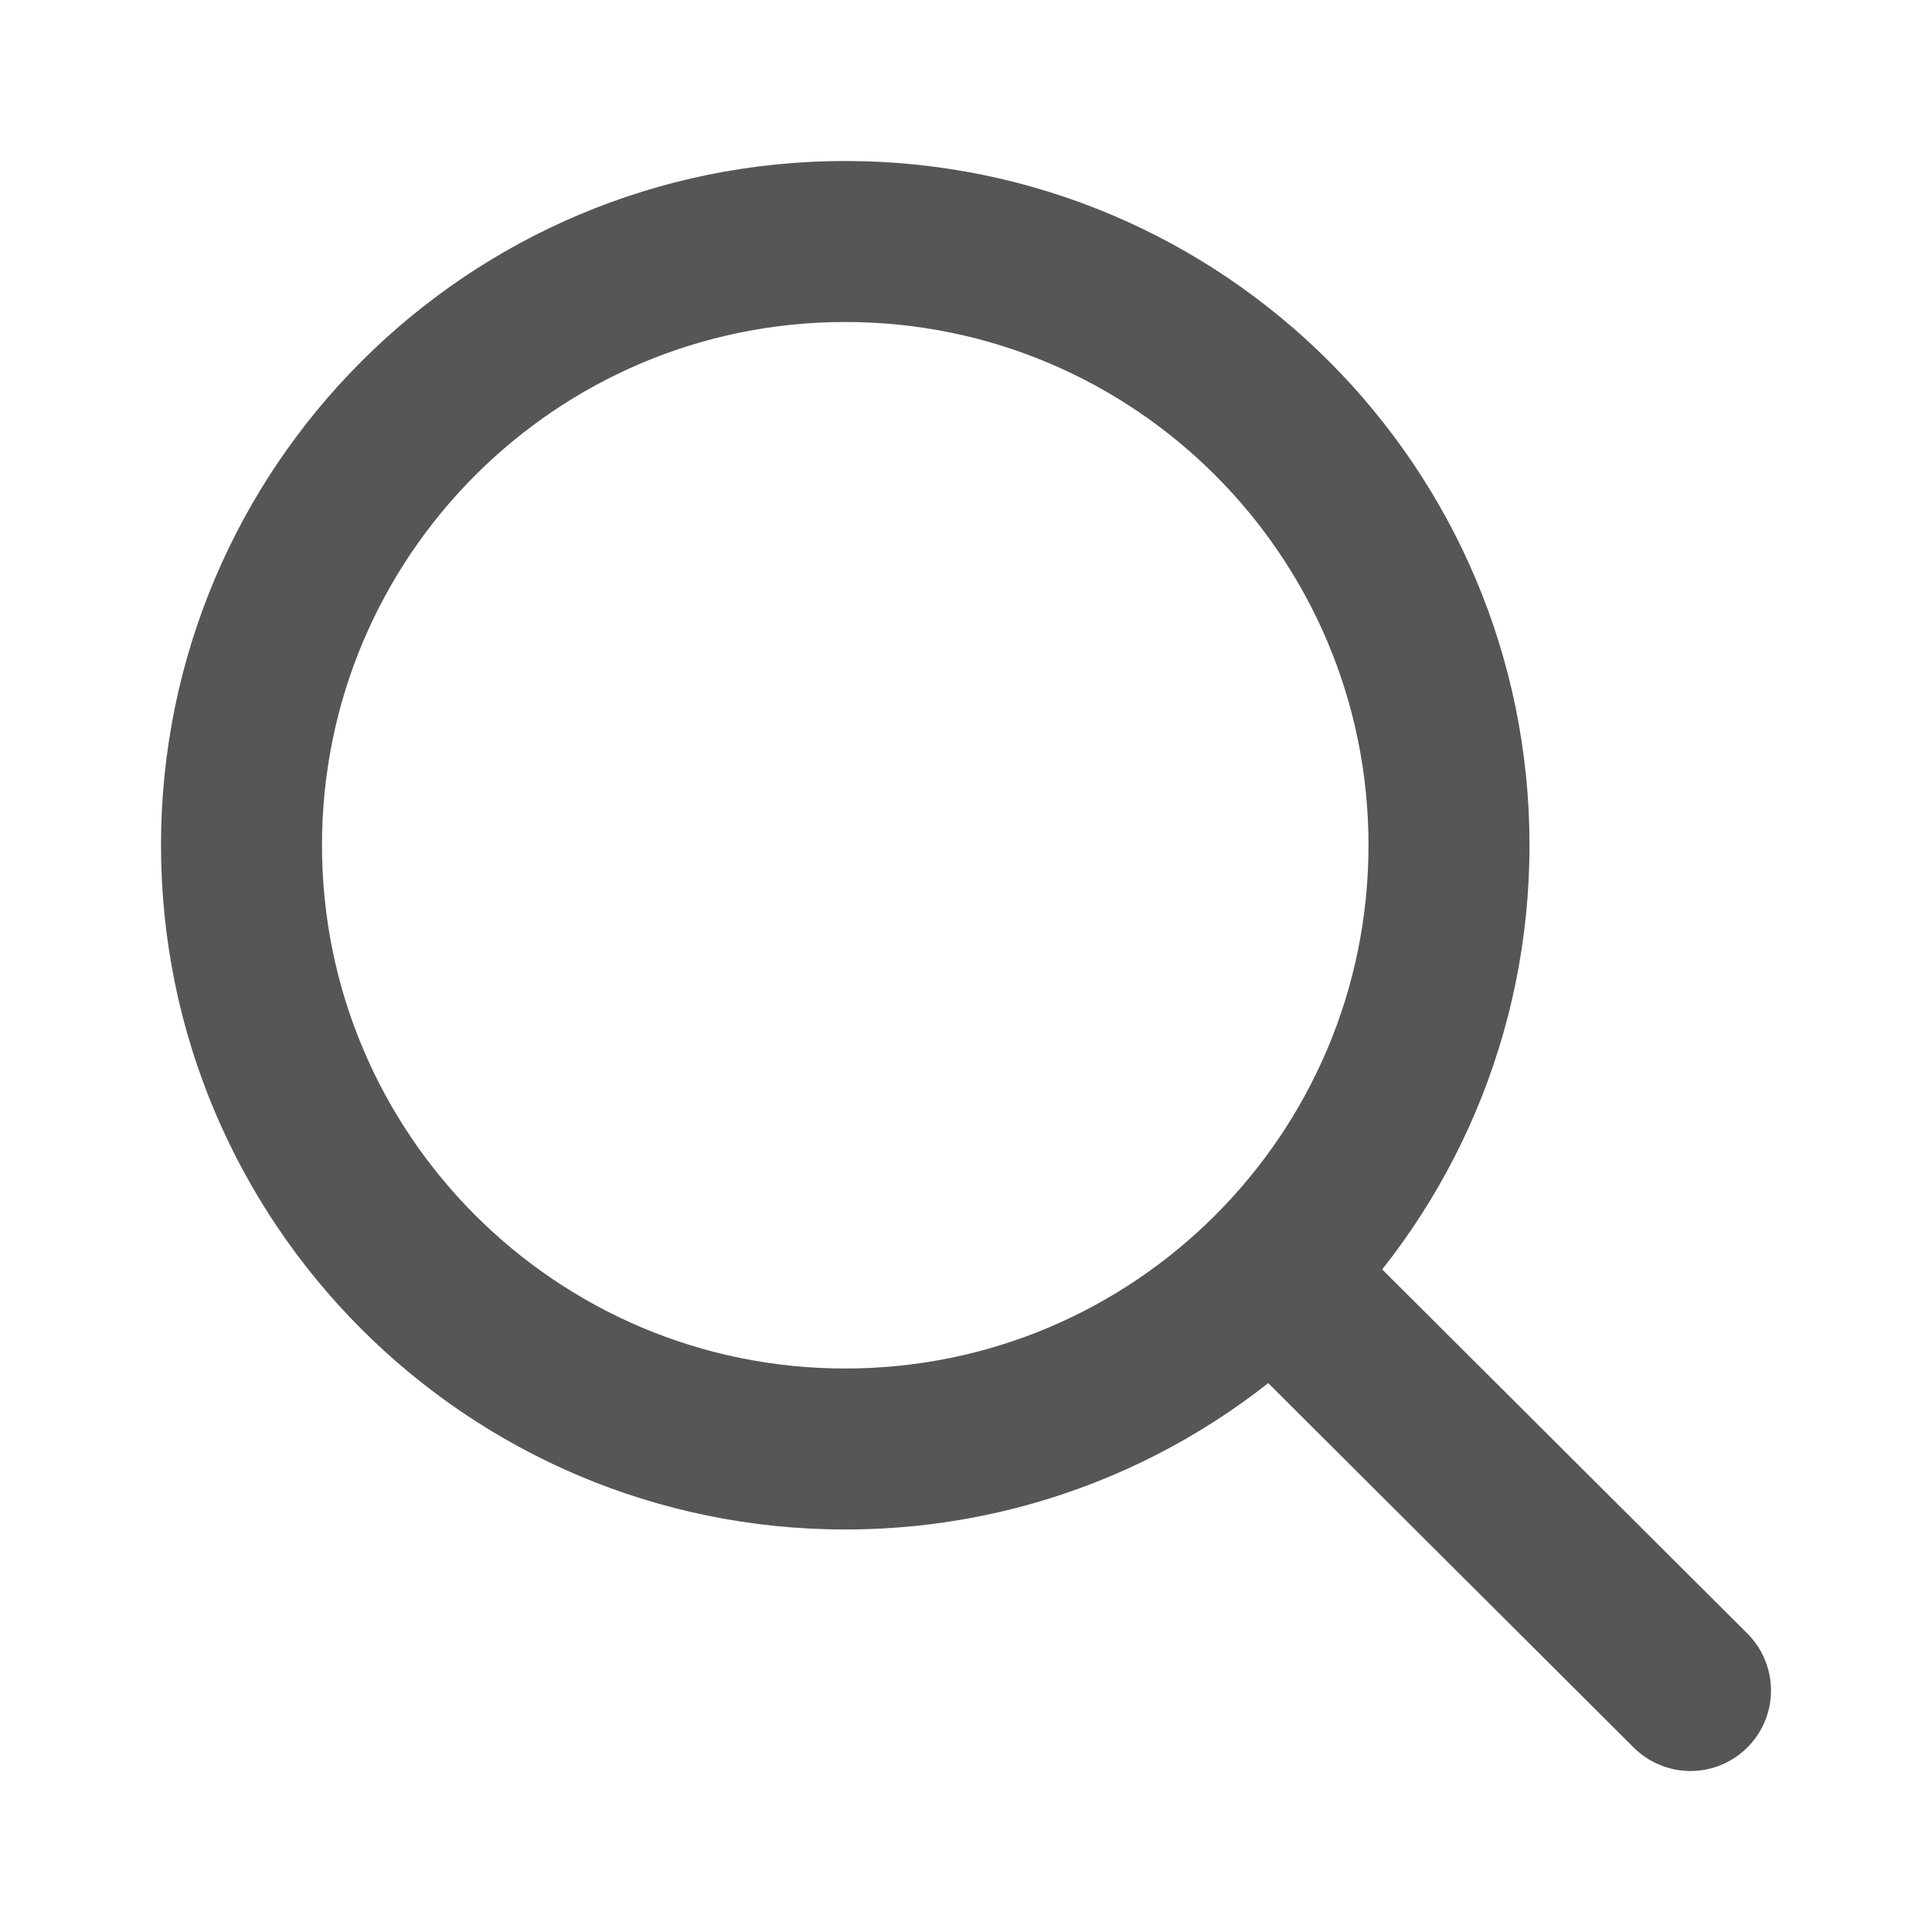
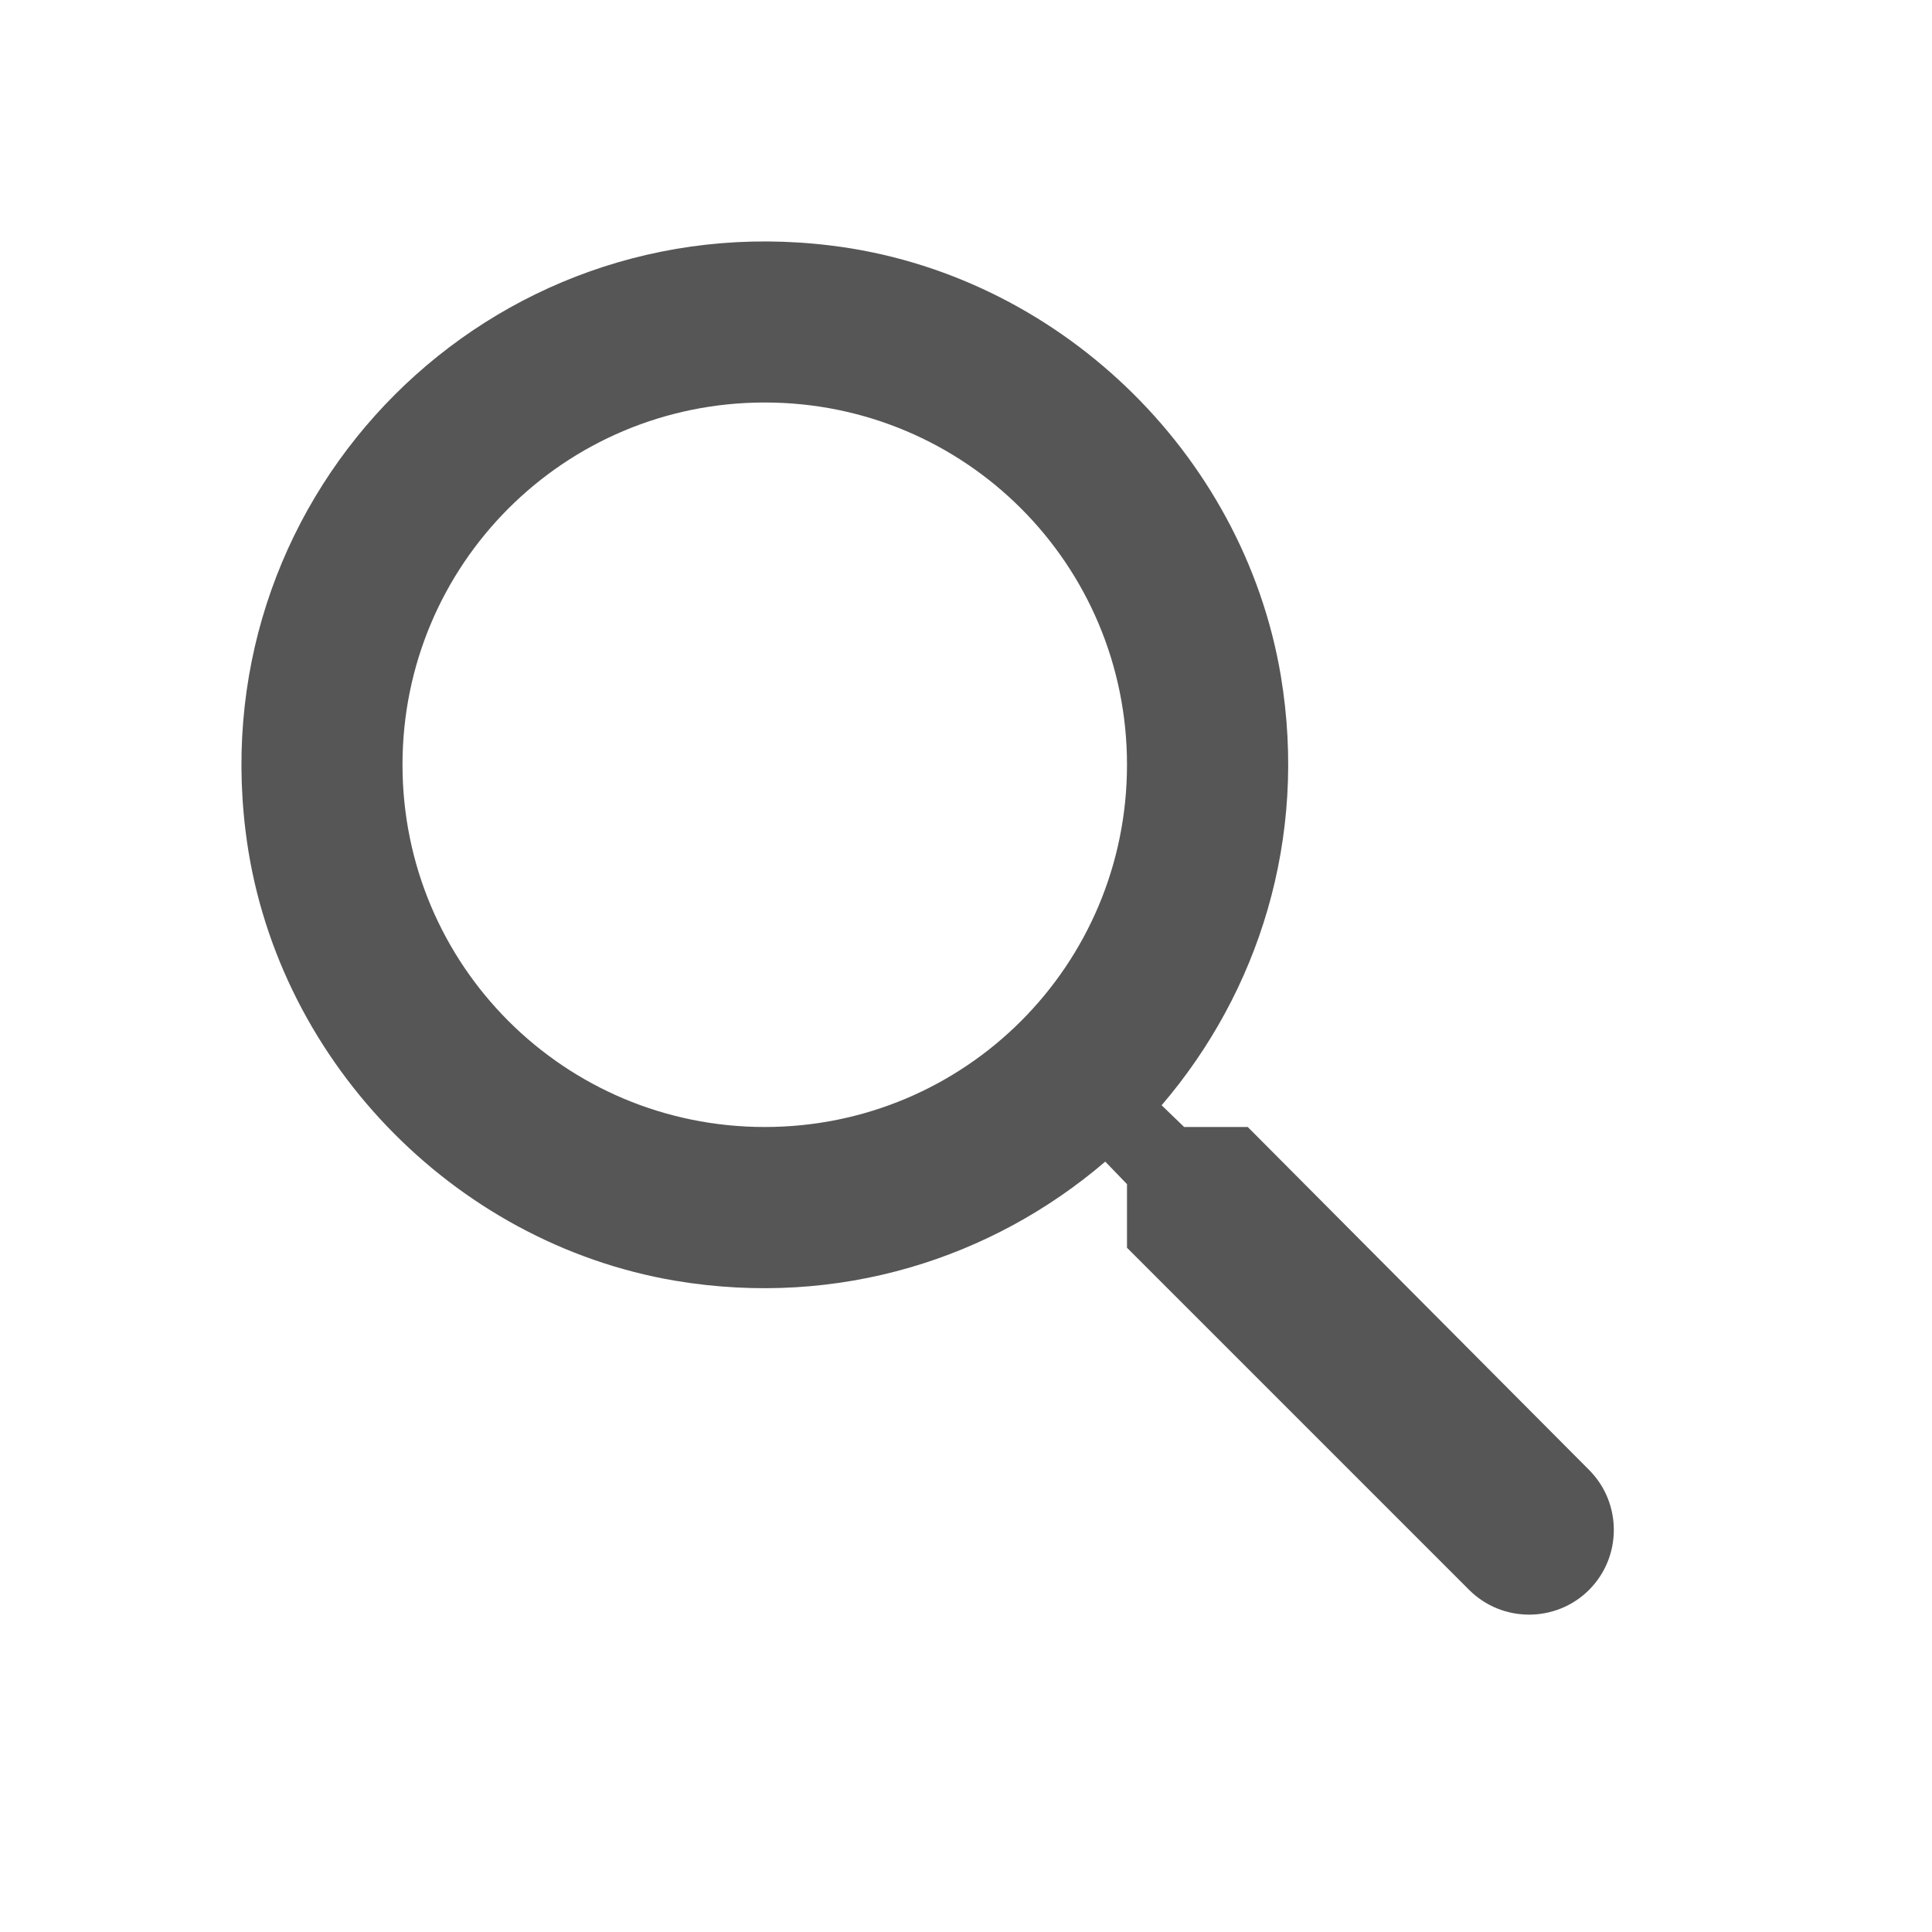
- <svg xmlns="http://www.w3.org/2000/svg" viewBox="0 0 24 24" fill="none" stroke="#565656">
-   <g id="SVGRepo_bgCarrier" stroke-width="0" />
-   <g id="SVGRepo_tracerCarrier" stroke-linecap="round" stroke-linejoin="round" />
-   <g id="SVGRepo_iconCarrier">
-     <path d="M15.796 15.811L21 21M18 10.5C18 14.642 14.642 18 10.5 18C6.358 18 3 14.642 3 10.5C3 6.358 6.358 3 10.5 3C14.642 3 18 6.358 18 10.5Z" stroke="#565656" stroke-width="2" stroke-linecap="round" stroke-linejoin="round" />
-   </g>
+ <svg xmlns="http://www.w3.org/2000/svg" height="24px" viewBox="0 0 24 24" width="24px" fill="#565656">
+   <path d="M15.5 14h-.79l-.28-.27c1.2-1.4 1.82-3.31 1.48-5.34-.47-2.78-2.79-5-5.59-5.34-4.23-.52-7.79 3.04-7.27 7.27.34 2.8 2.56 5.12 5.34 5.59 2.03.34 3.94-.28 5.34-1.48l.27.28v.79l4.25 4.25c.41.41 1.08.41 1.49 0 .41-.41.41-1.08 0-1.49L15.5 14zm-6 0C7.01 14 5 11.99 5 9.5S7.01 5 9.5 5 14 7.01 14 9.5 11.99 14 9.5 14z" />
</svg>
